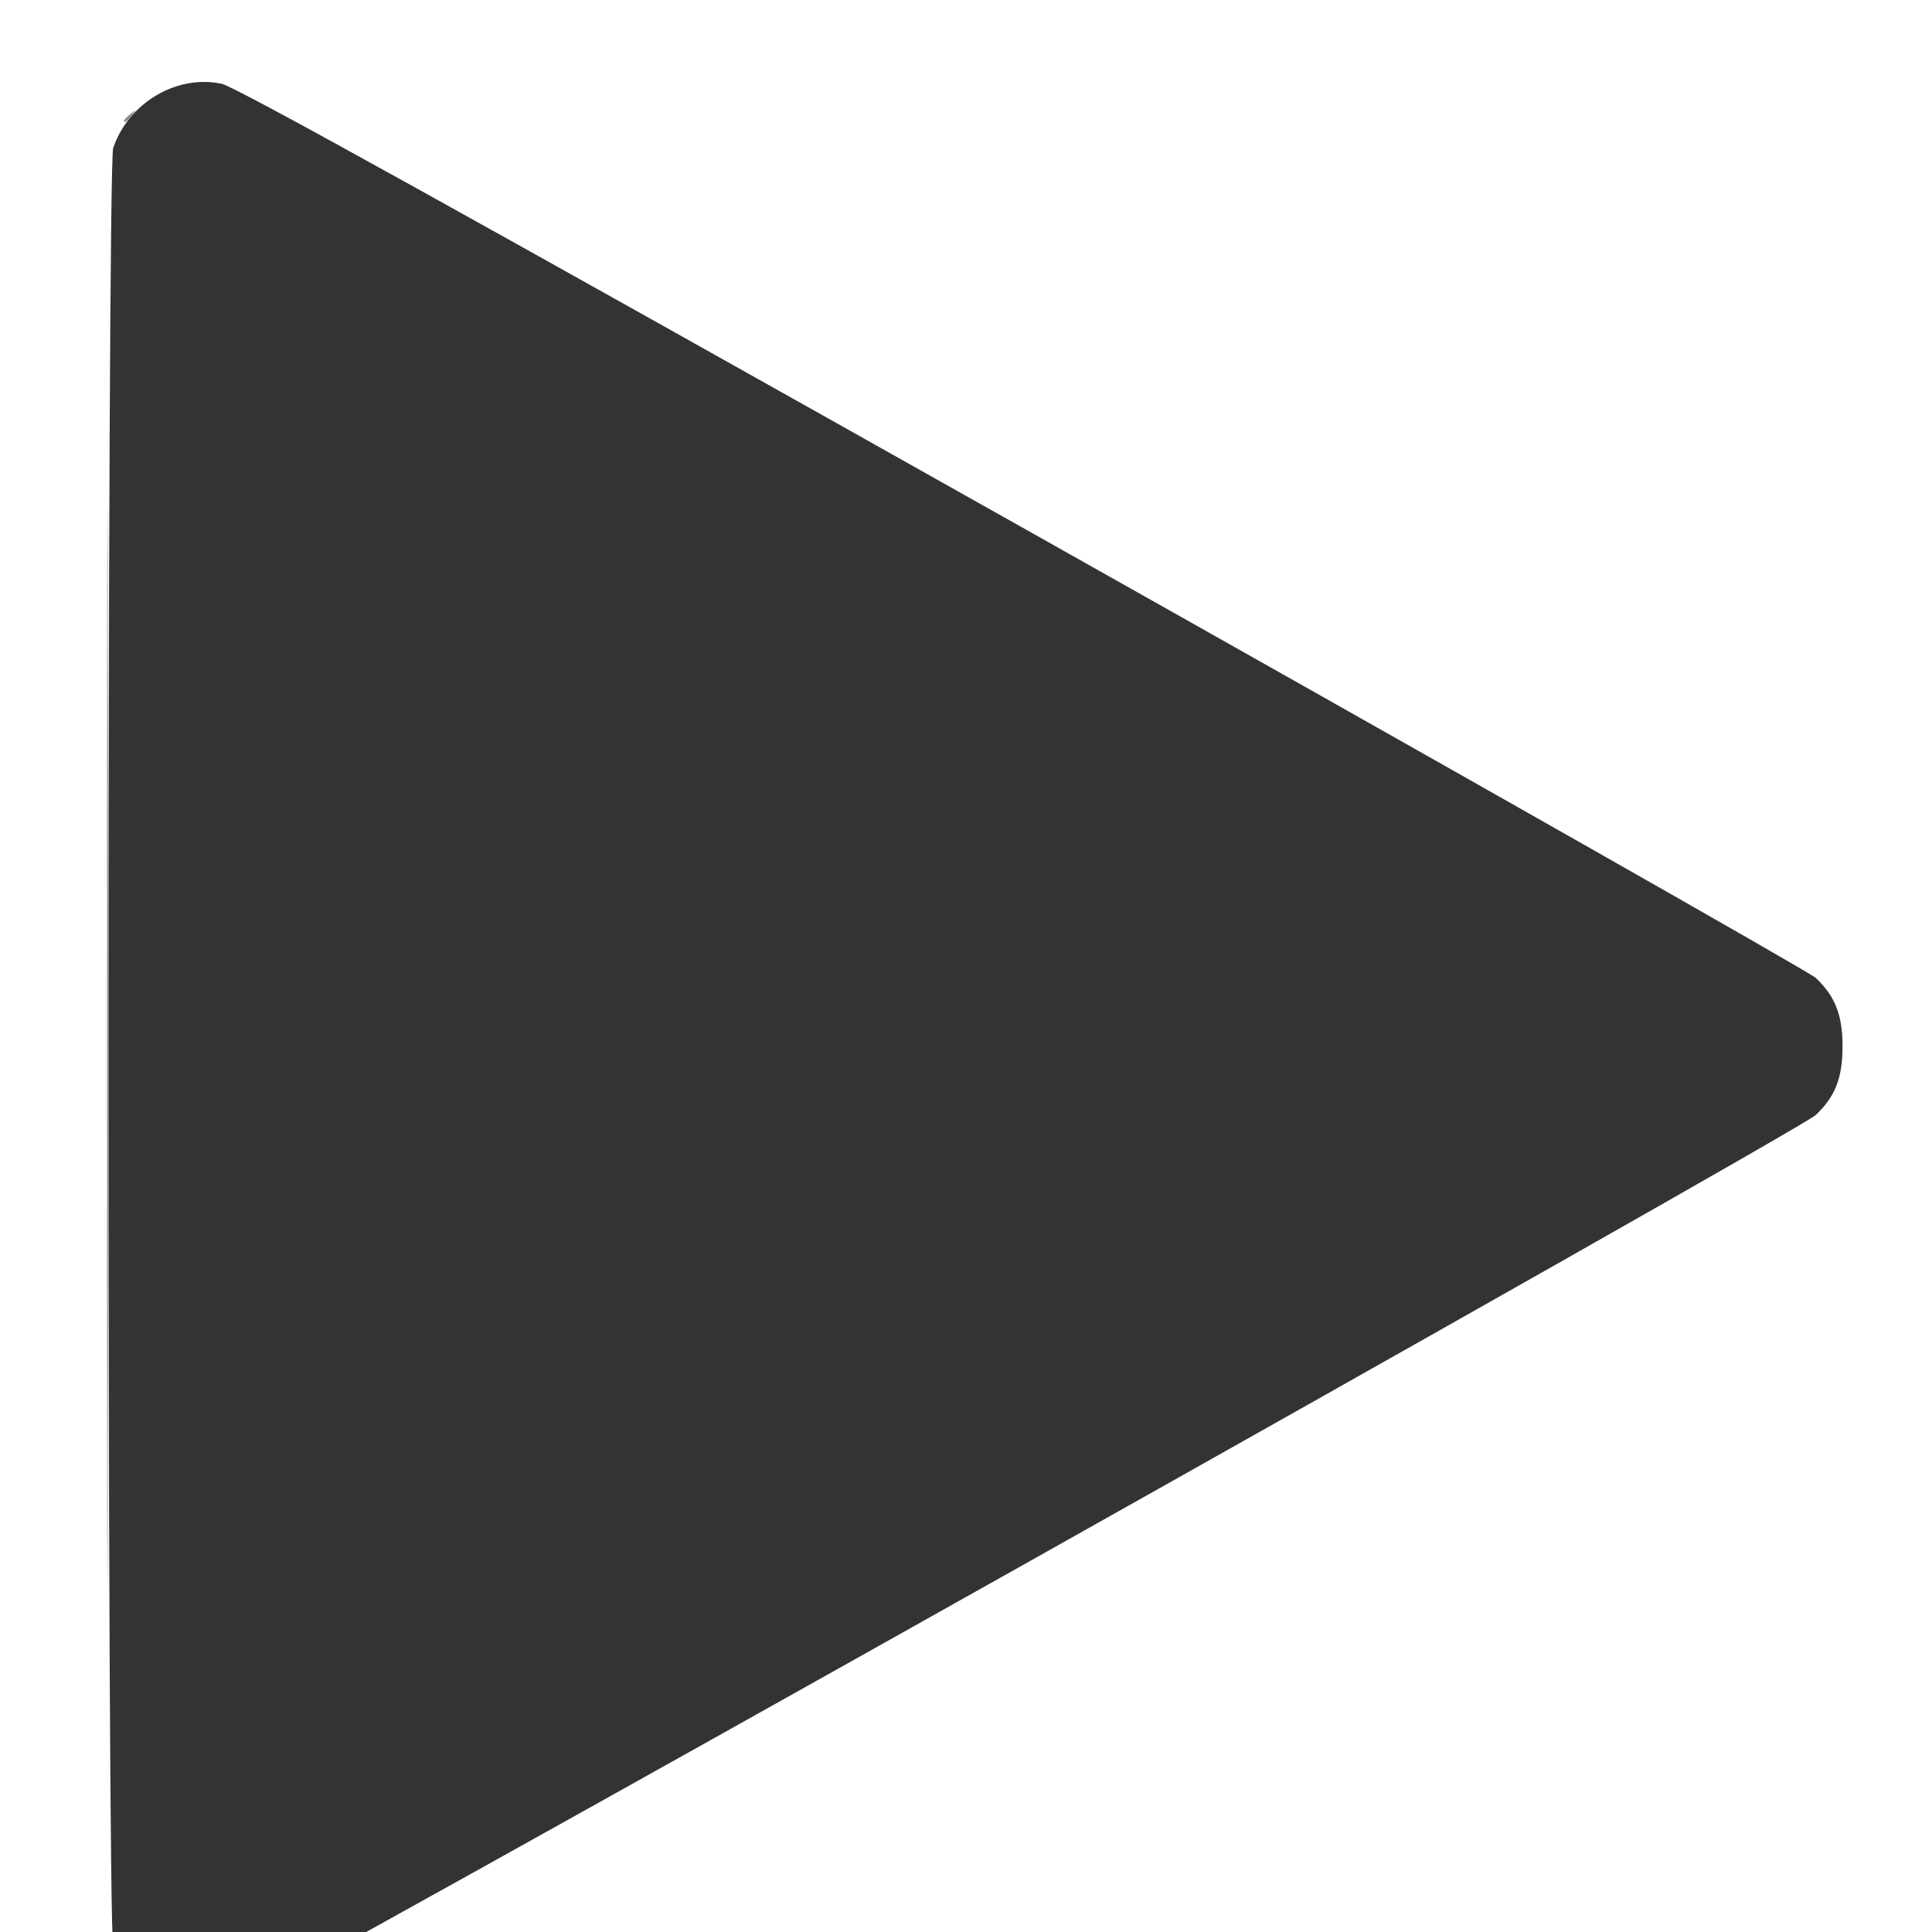
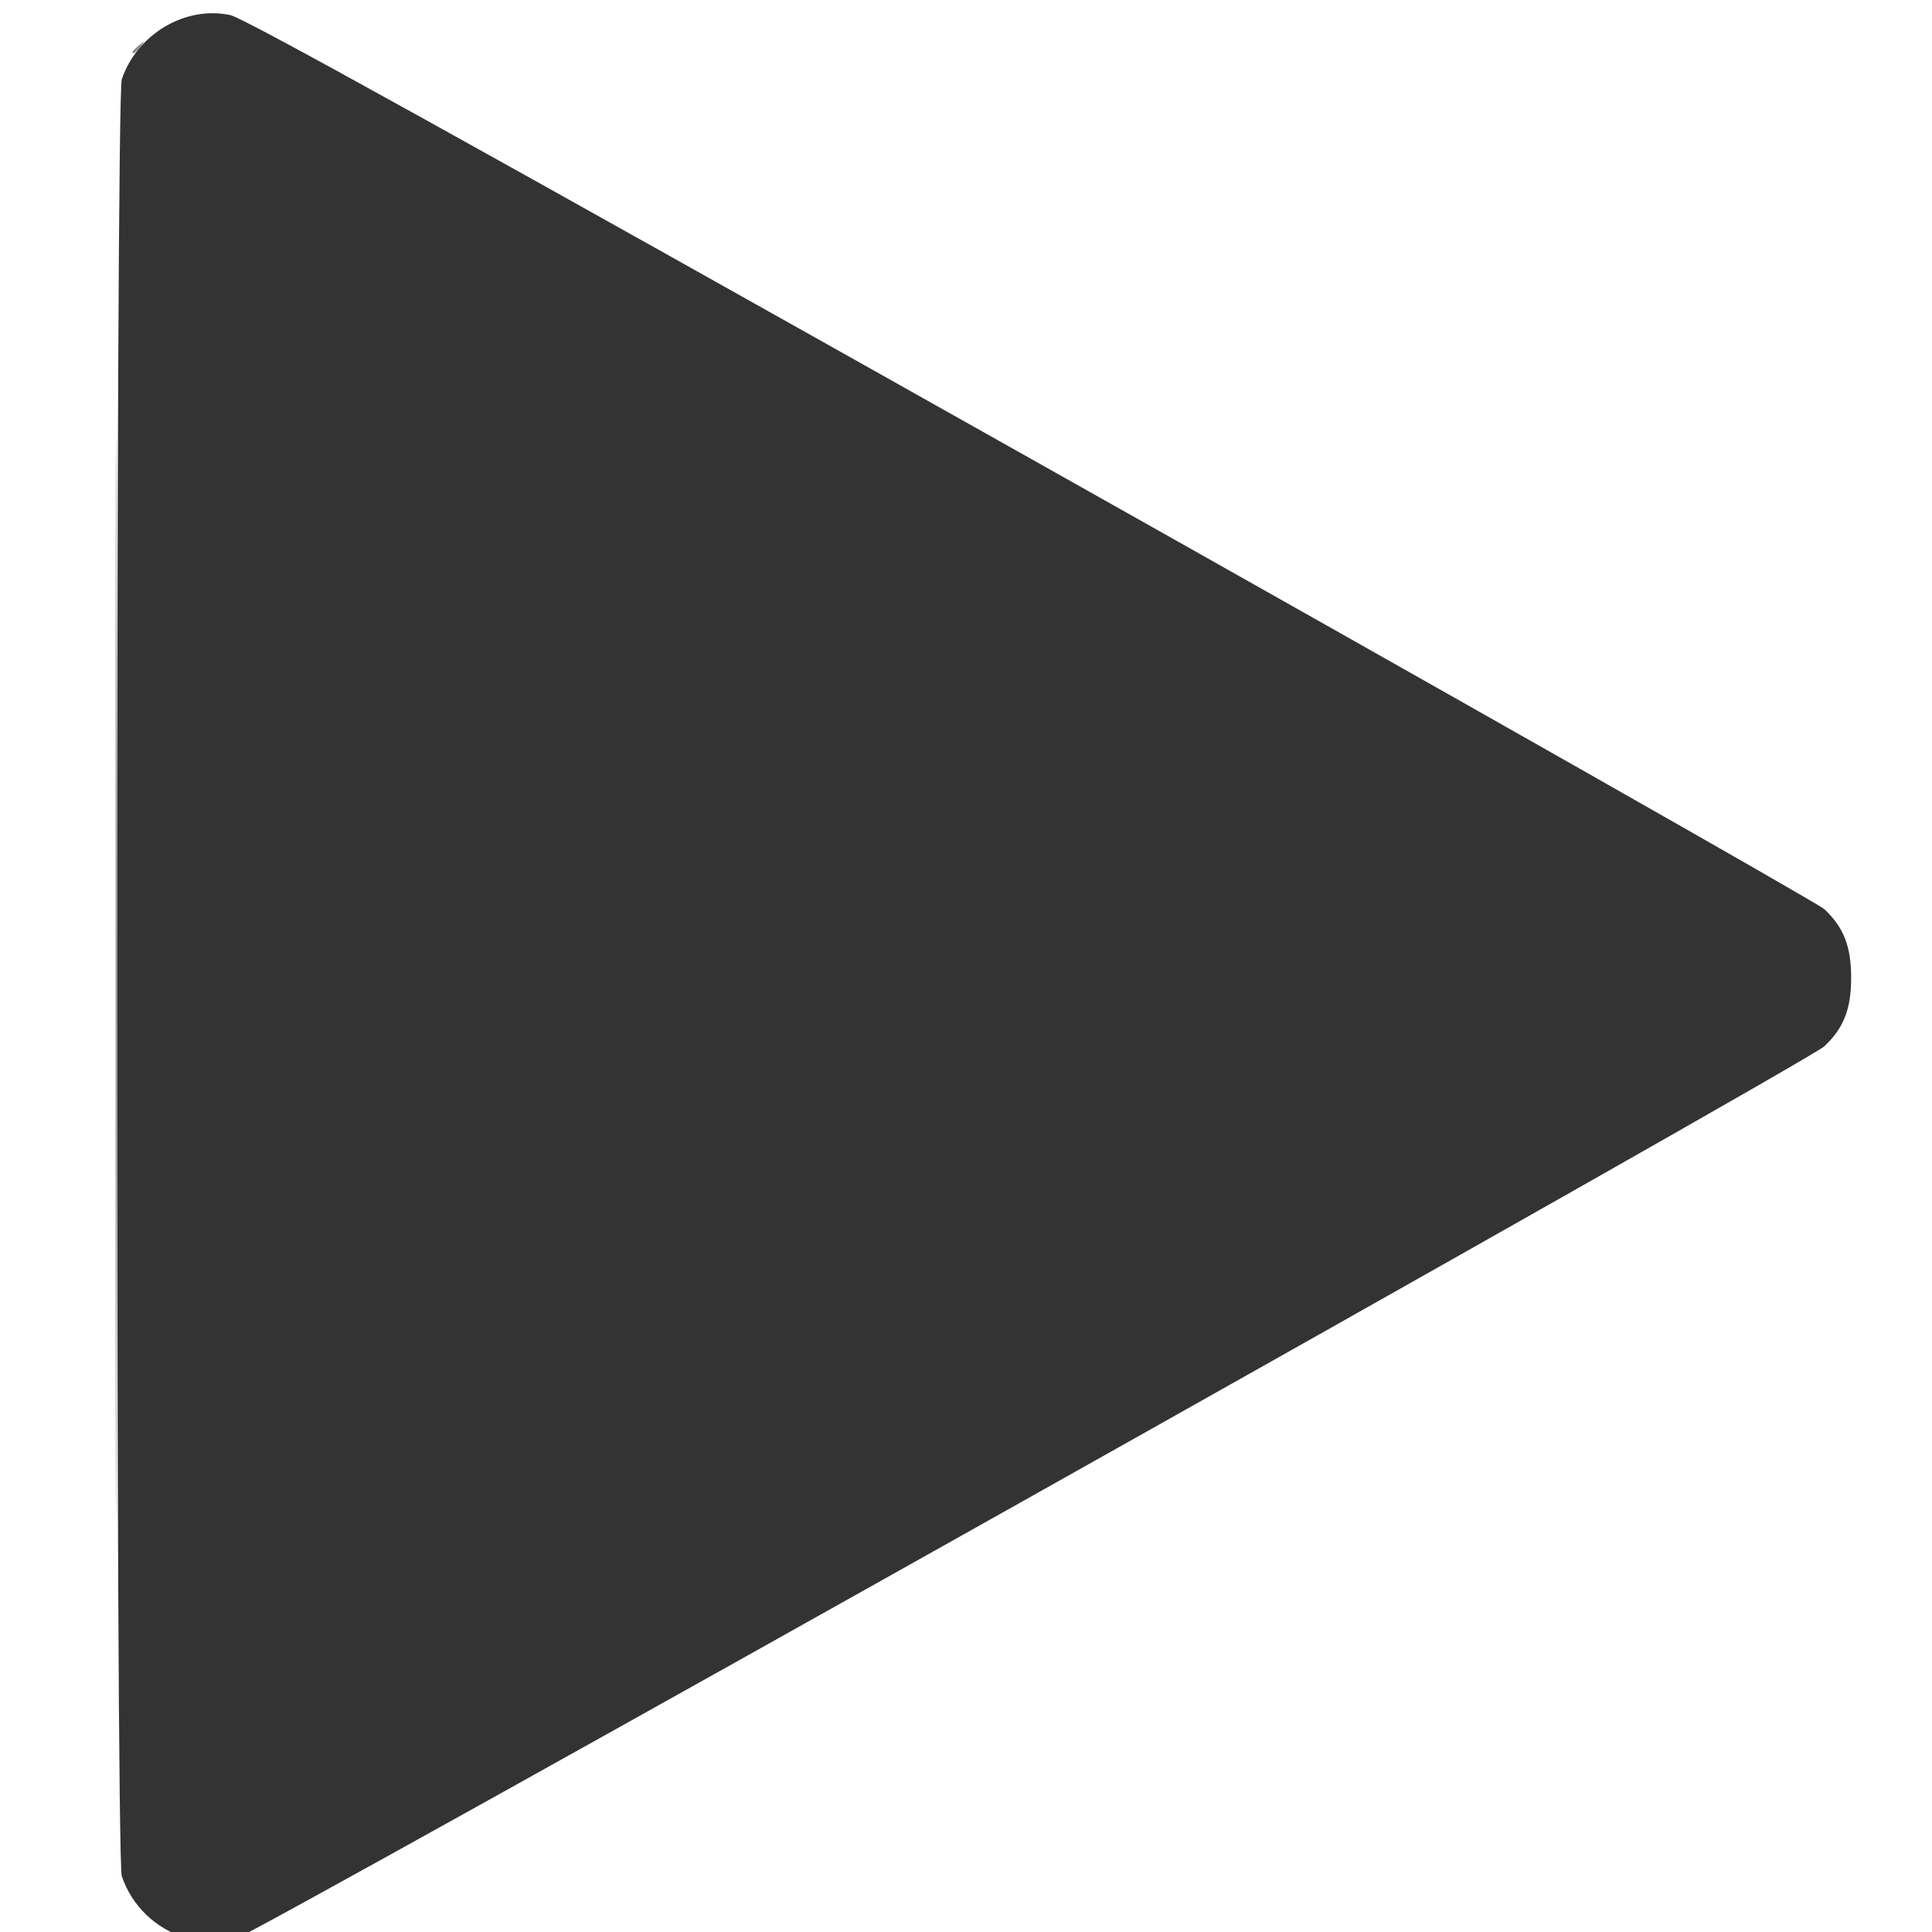
<svg xmlns="http://www.w3.org/2000/svg" version="1.1" id="svg3043" width="319.169" height="319.169" viewBox="0 0 319.169 319.169">
  <defs id="defs3047" />
  <g id="g3051">
-     <g id="g3616" transform="translate(1.77218,13.29134)">
+     <g id="g3616" transform="translate(3.191252,1.938764)">
      <path style="fill:#a3a3a3;fill-opacity:1;stroke-width:0.623" d="m 15.891,159.584 c 0,-79.371 0.072,-111.842 0.161,-72.156 0.089,39.686 0.089,104.626 0,144.312 -0.089,39.686 -0.161,7.216 -0.161,-72.156 z" id="path3622" />
      <path style="fill:#8c8c8c;fill-opacity:1;stroke-width:0.623" d="m 18.701,6.622 c 0,-0.129 0.491,-0.62 1.091,-1.091 0.989,-0.775 1.011,-0.753 0.235,0.235 -0.814,1.038 -1.326,1.369 -1.326,0.856 z" id="path3620" />
      <path style="fill:#333333;fill-opacity:1;stroke-width:0.623" d="m 27.547,318.247 c -5.057,-1.579 -8.953,-5.334 -10.619,-10.236 -1.036,-3.048 -1.036,-293.805 0,-296.853 C 19.472,3.671 27.441,-1.036 34.872,0.557 37.14,1.044 73.488,21.19 167.207,73.905 c 71.065,39.972 130.005,73.429 130.98,74.347 3.211,3.028 4.433,6.152 4.433,11.333 0,5.181 -1.222,8.305 -4.433,11.333 -2.7,2.546 -259.686,146.89 -262.795,147.607 -3.416,0.788 -4.562,0.748 -7.844,-0.277 z" id="path3618" />
    </g>
  </g>
</svg>
